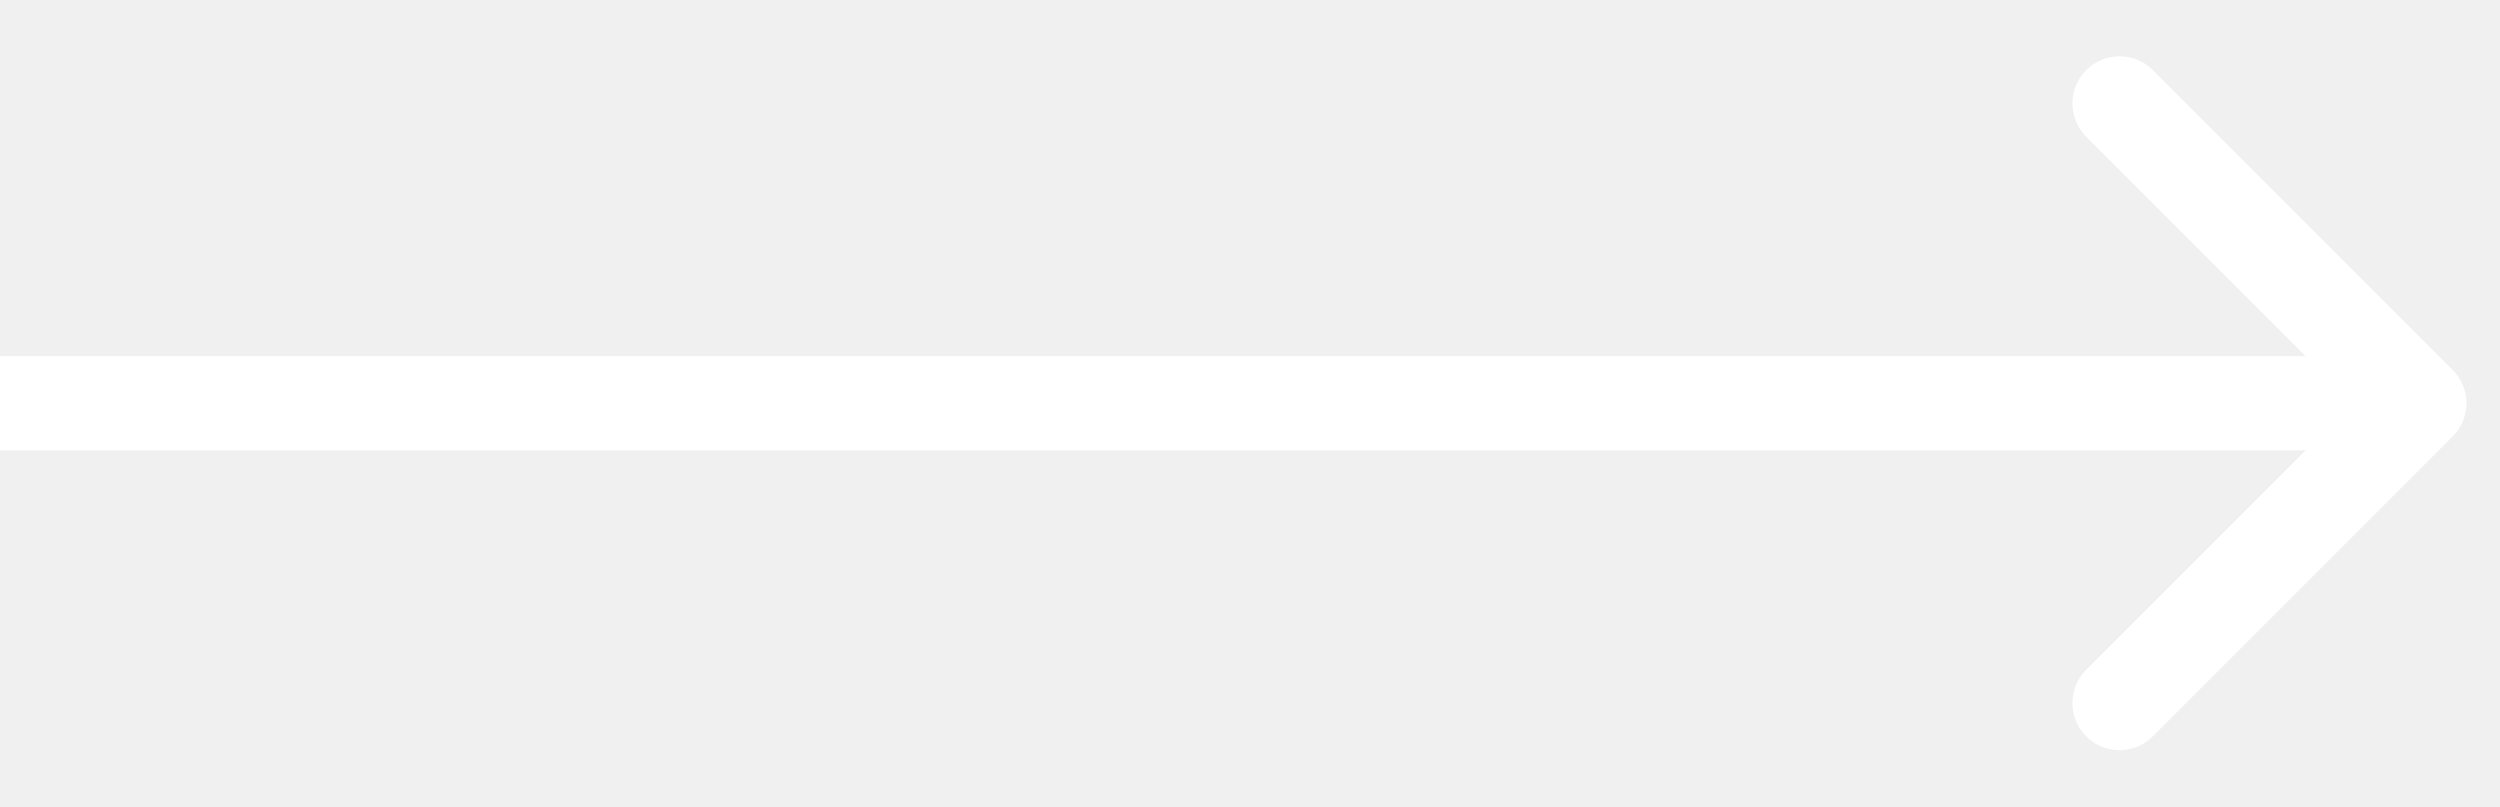
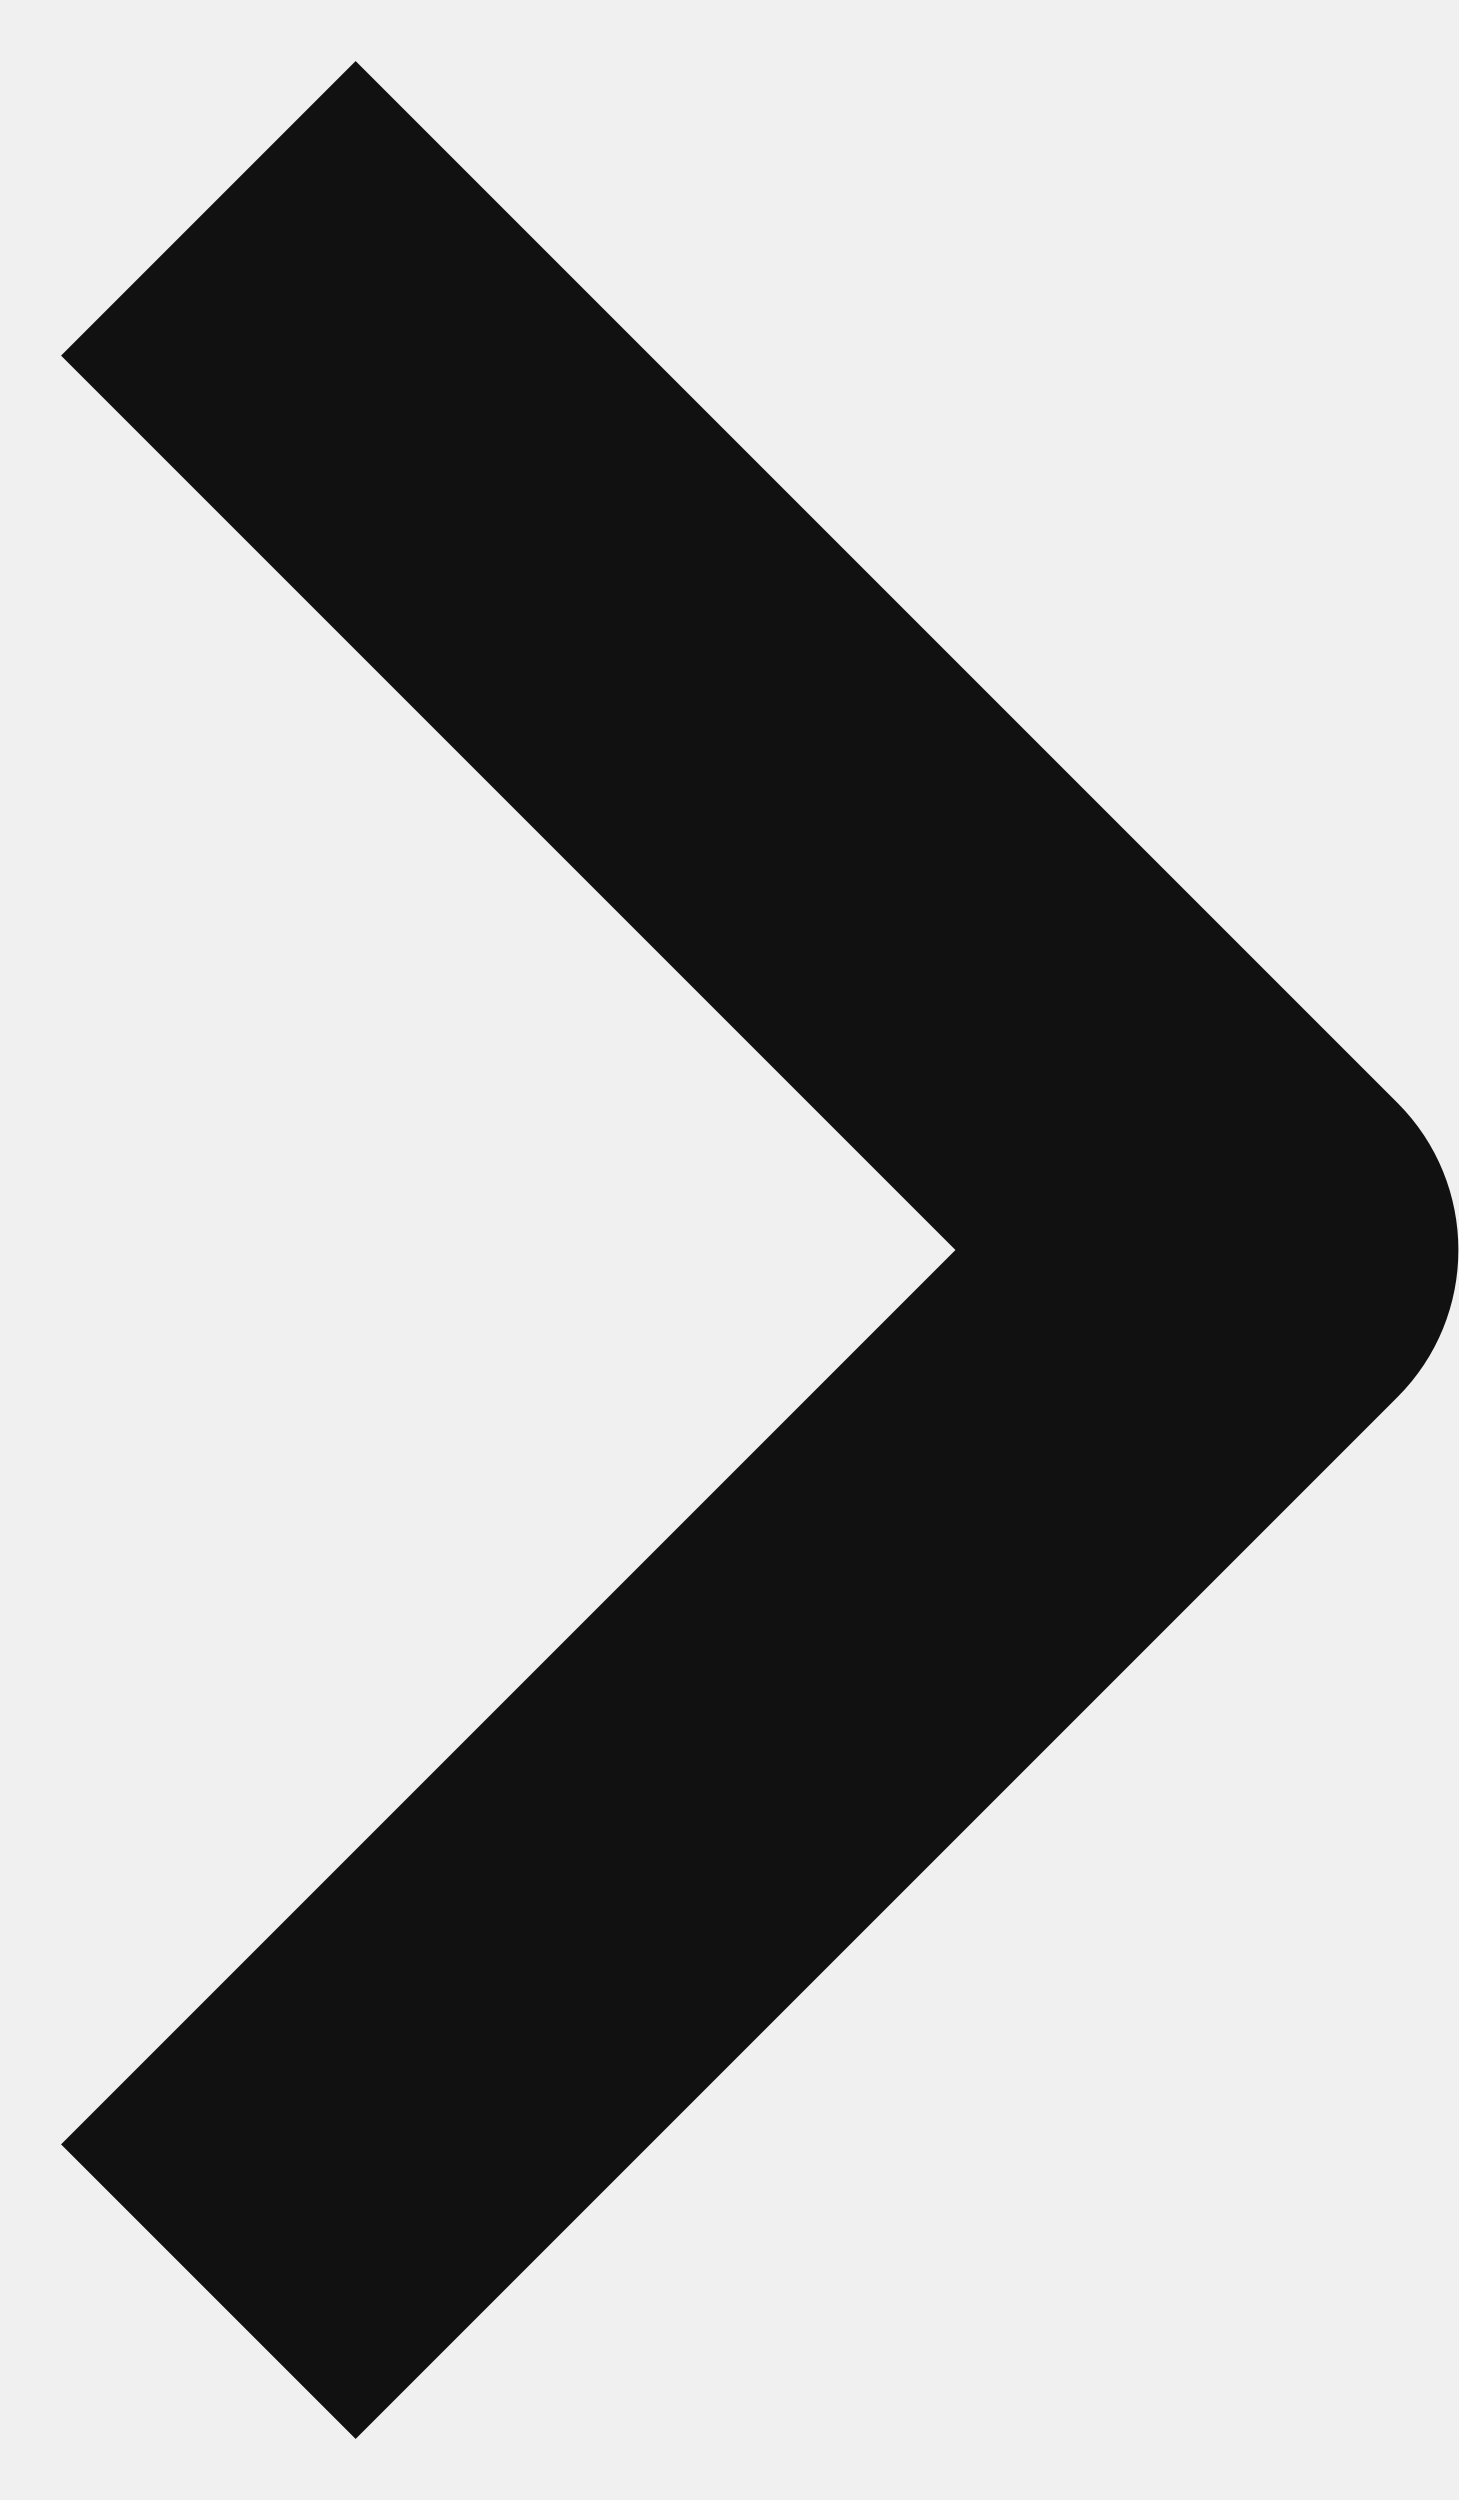
- <svg xmlns="http://www.w3.org/2000/svg" width="31" height="10" viewBox="0 0 31 10" fill="none">
-   <path d="M30.413 5.413C30.641 5.185 30.641 4.815 30.413 4.587L26.695 0.869C26.467 0.641 26.097 0.641 25.869 0.869C25.641 1.097 25.641 1.467 25.869 1.695L29.174 5L25.869 8.305C25.641 8.533 25.641 8.903 25.869 9.131C26.097 9.359 26.467 9.359 26.695 9.131L30.413 5.413ZM0 5.584H30V4.416H0L0 5.584Z" fill="white" />
+ <svg xmlns="http://www.w3.org/2000/svg" width="7" height="12" viewBox="0 0 7 12" fill="none">
+   <path fill-rule="evenodd" clip-rule="evenodd" d="M6.707 6.707L1.707 11.707L0.293 10.293L4.586 6L0.293 1.707L1.707 0.293L6.707 5.293C7.098 5.683 7.098 6.317 6.707 6.707Z" fill="#121111" />
</svg>
